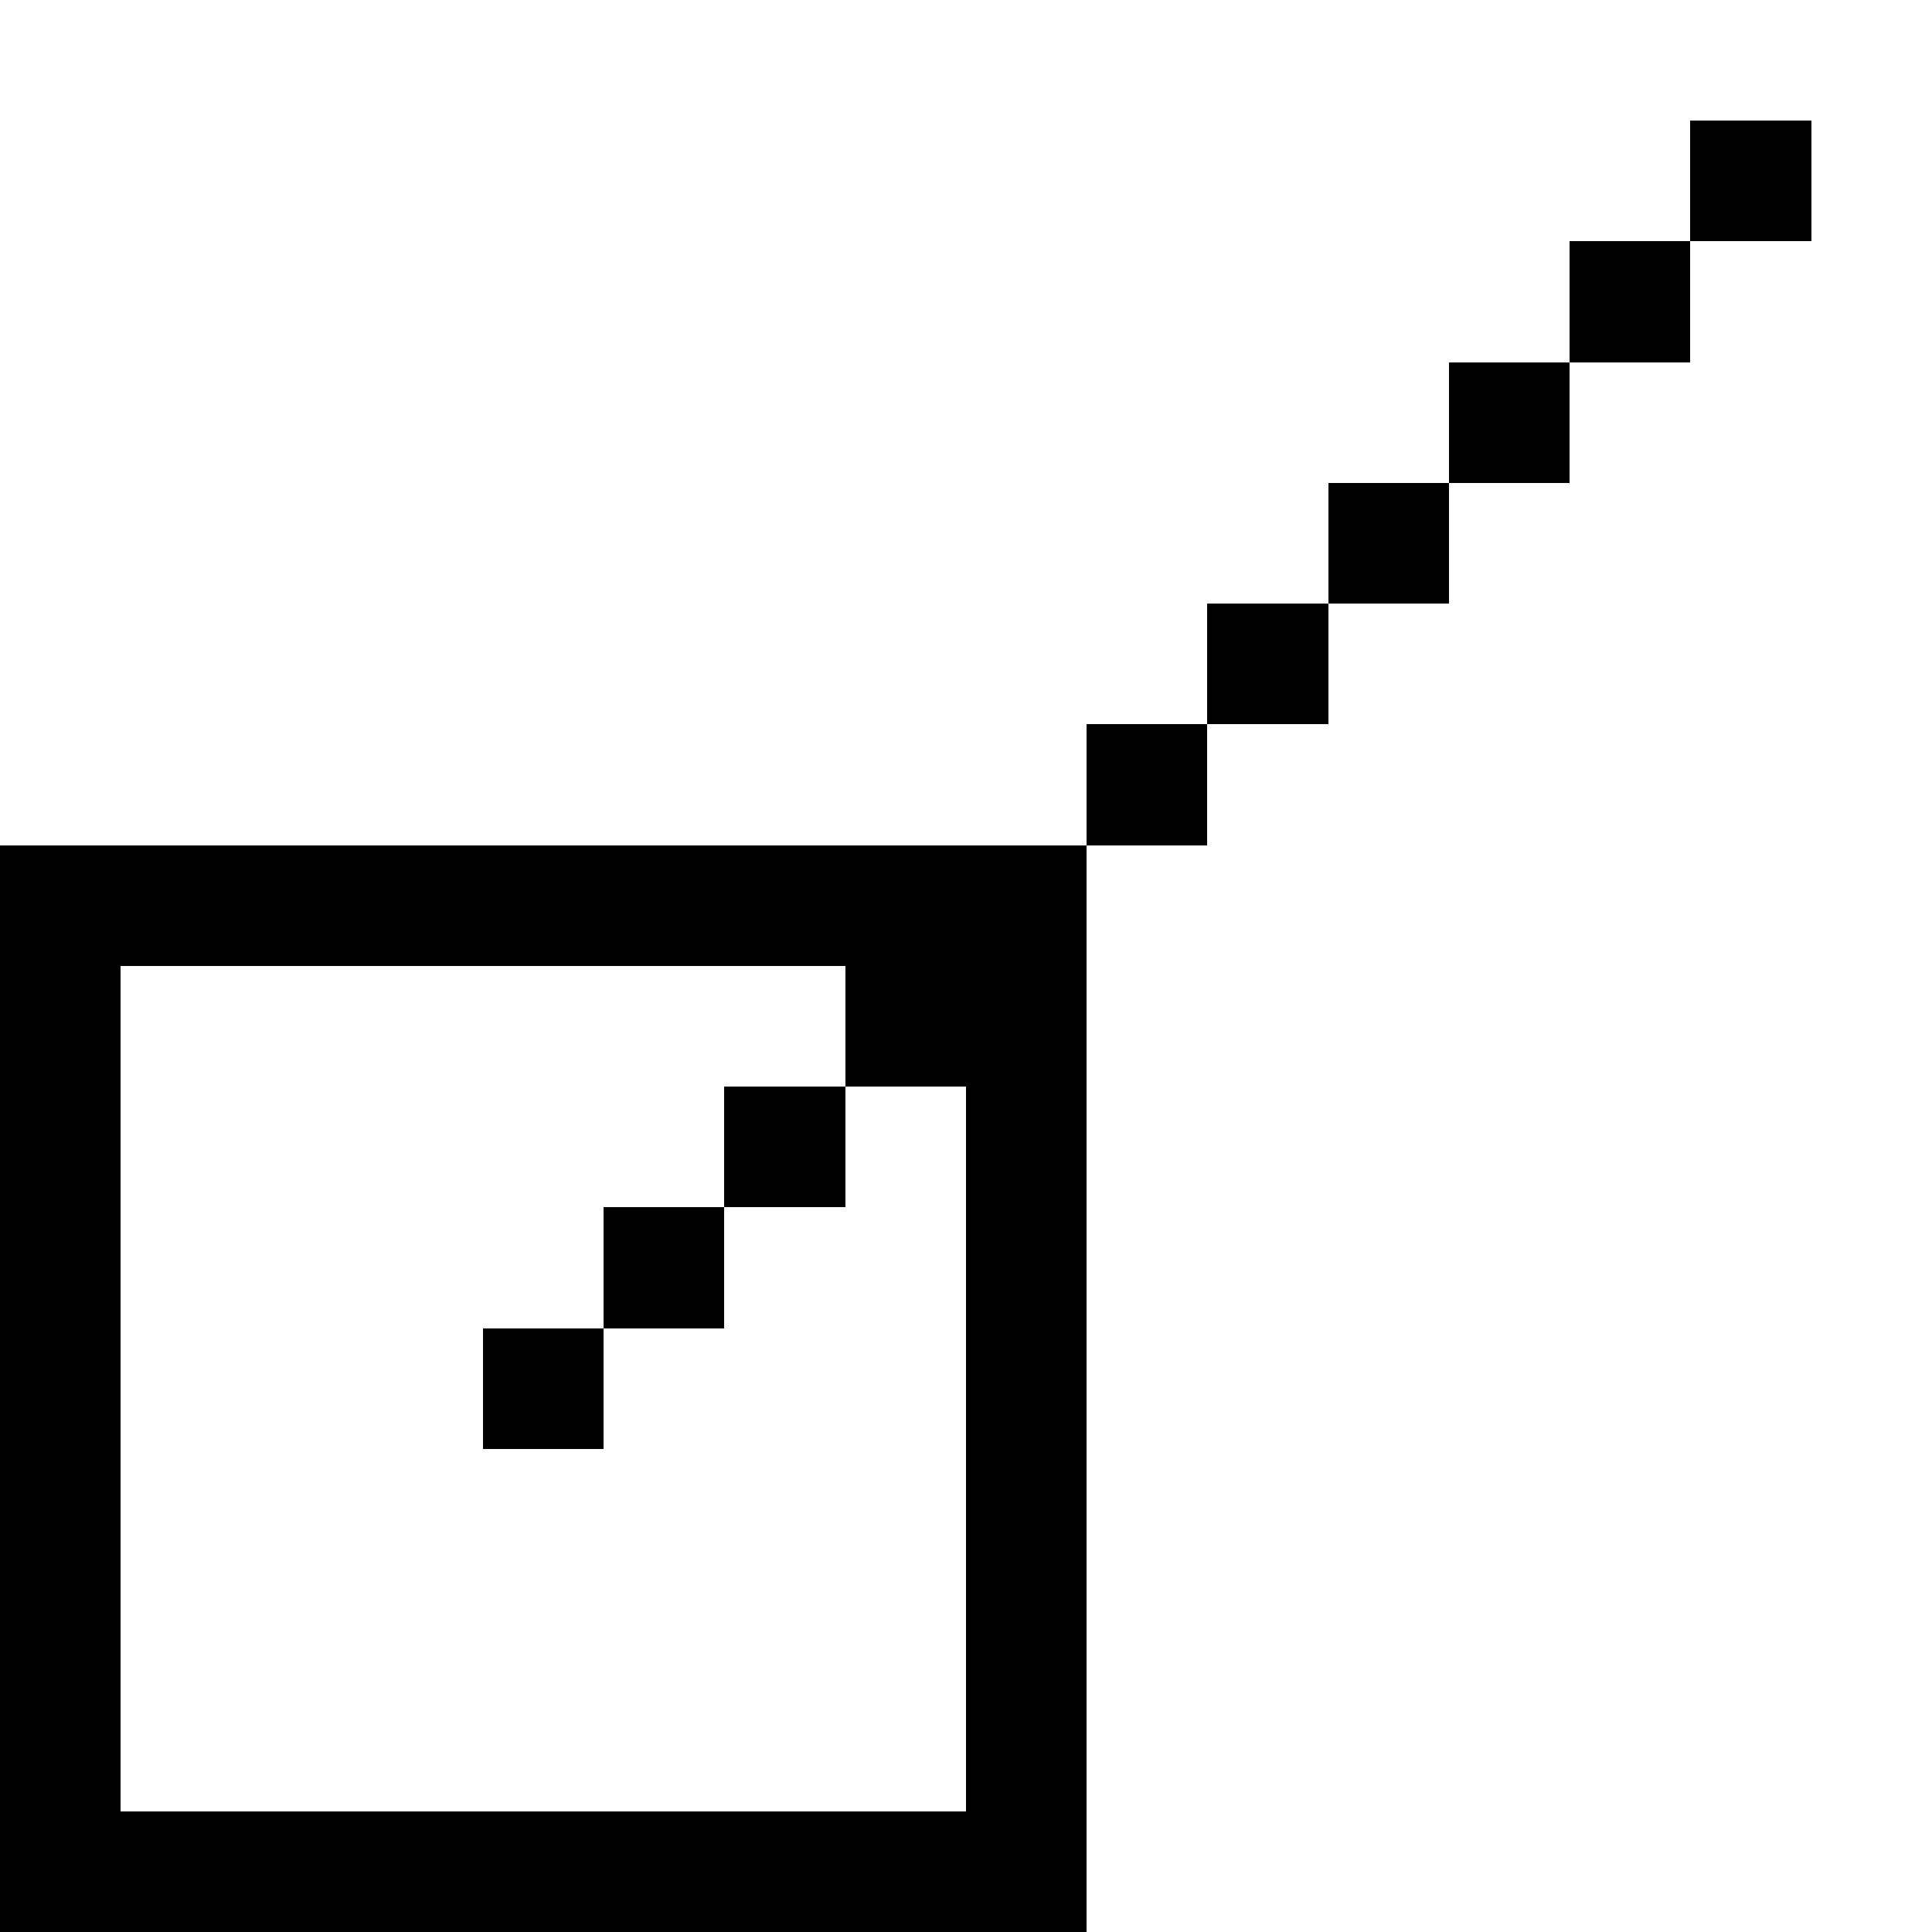
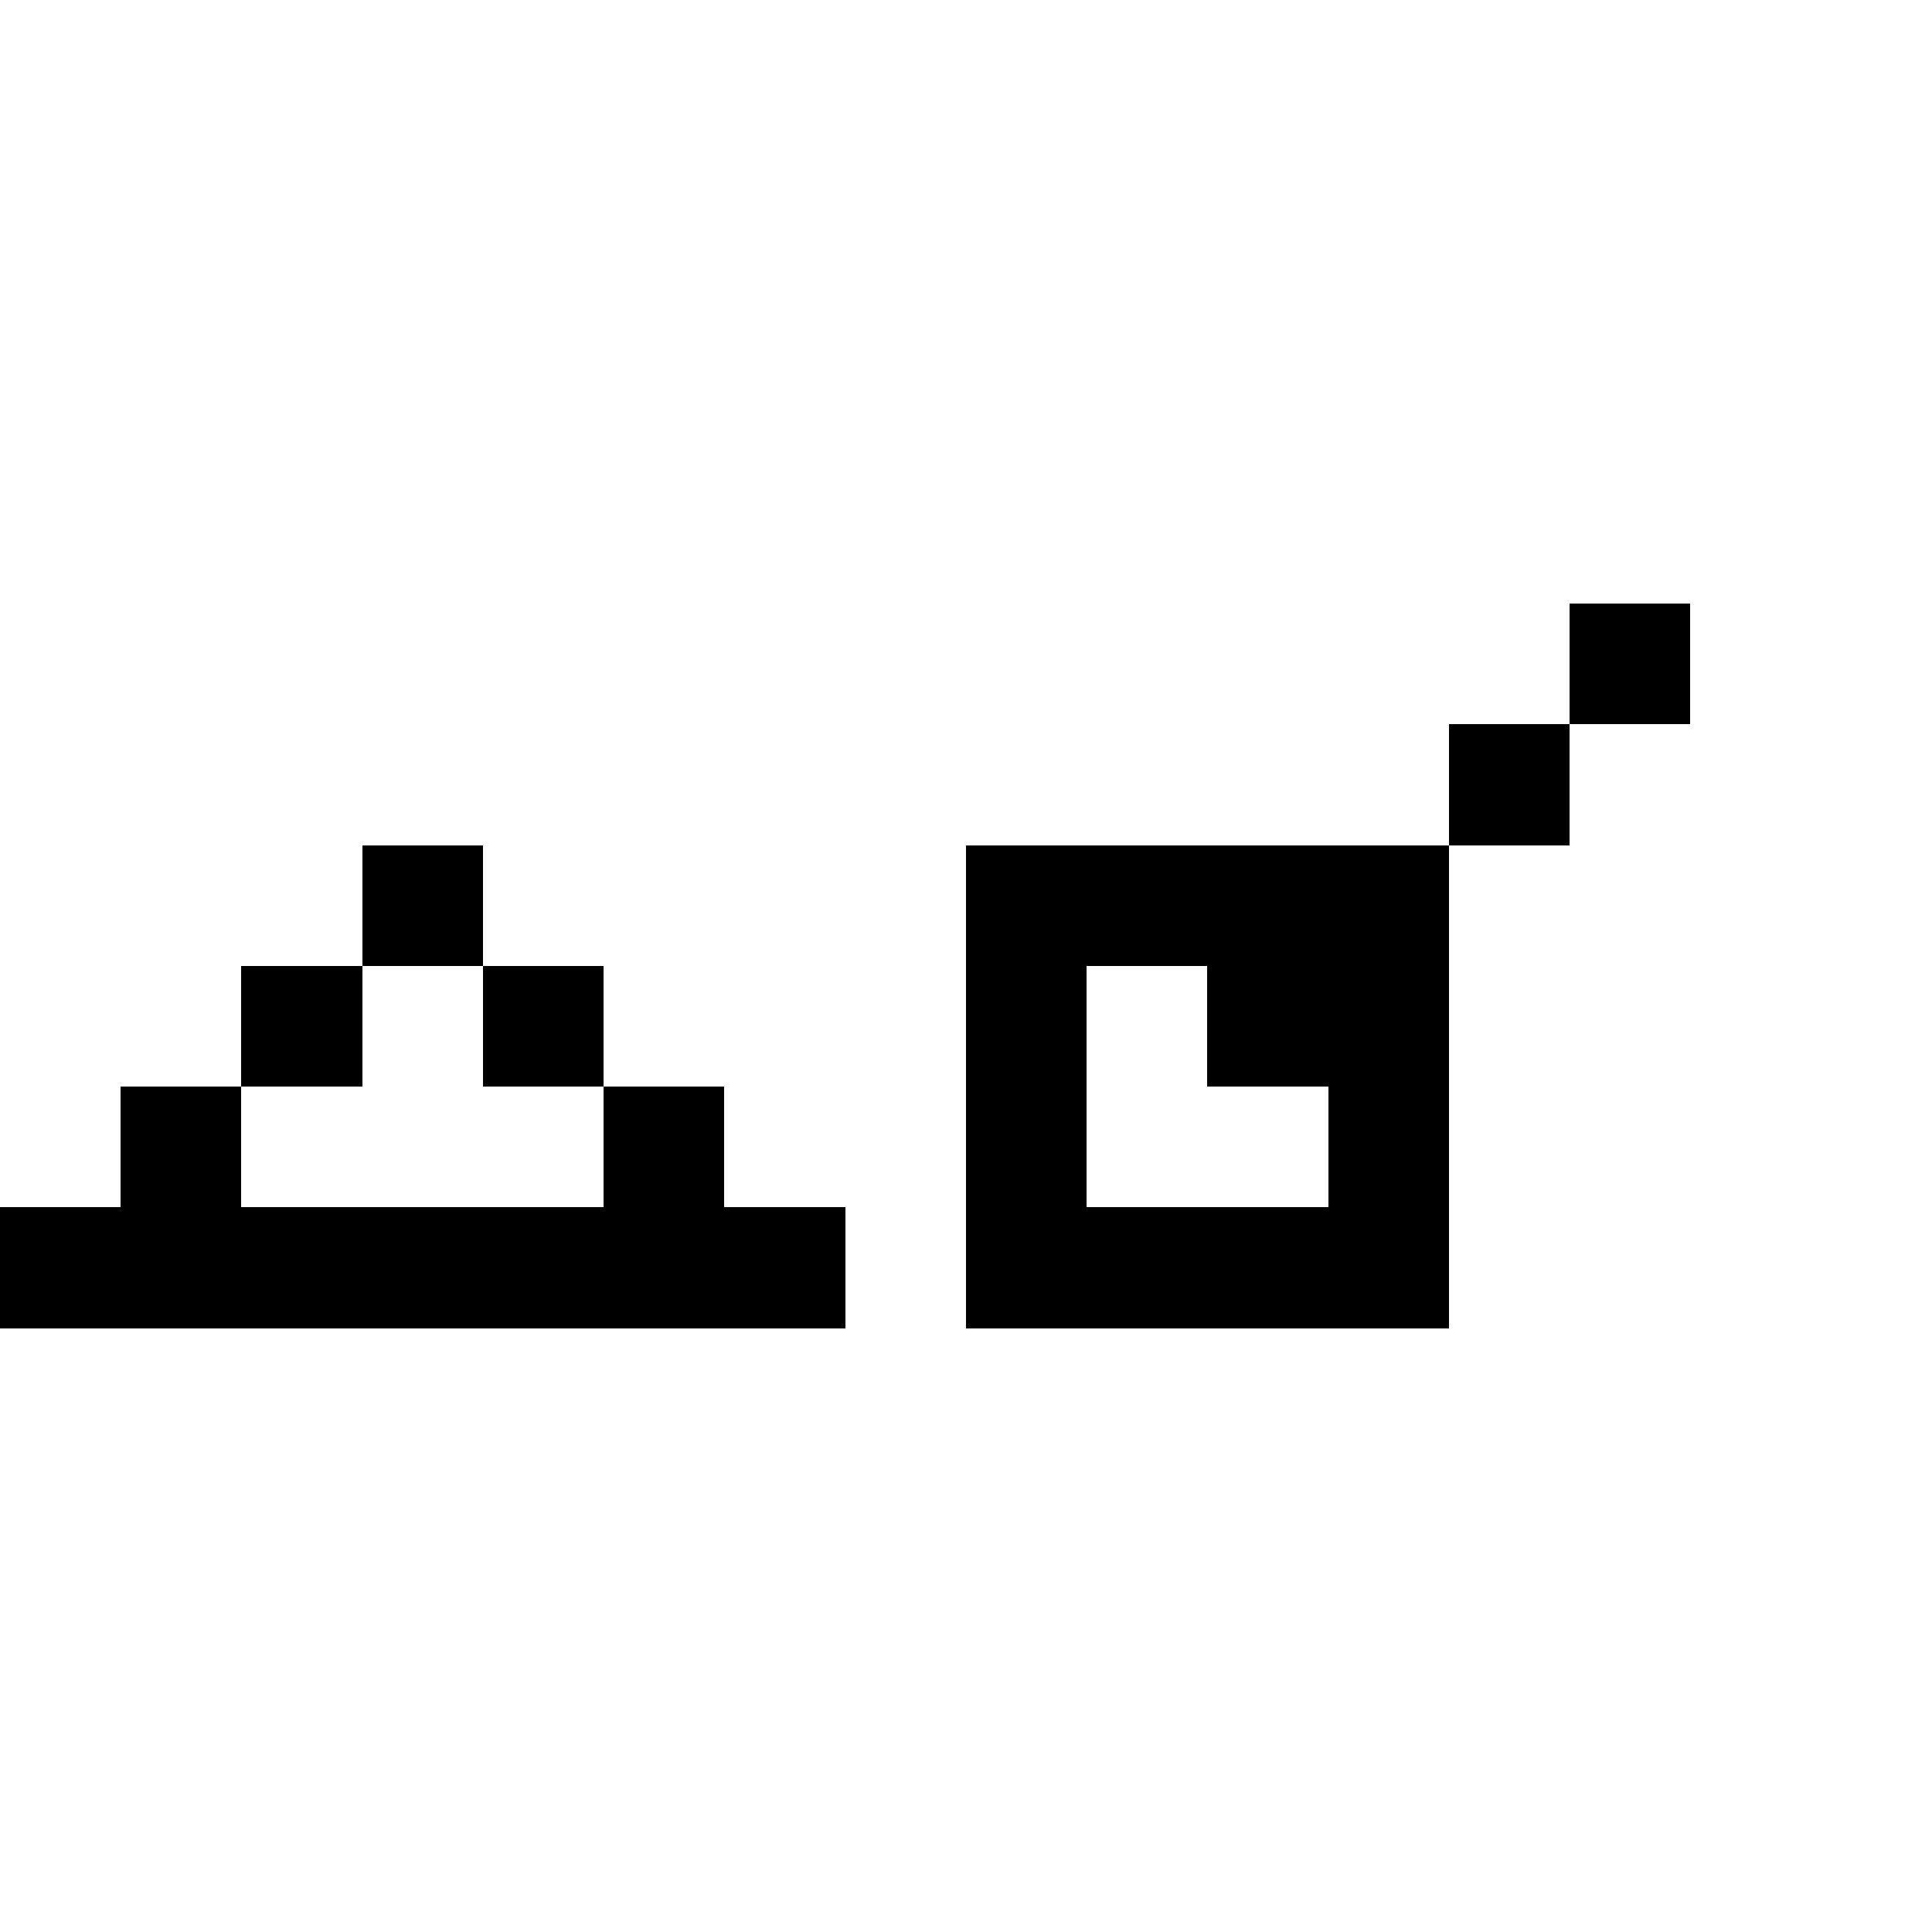
<svg xmlns="http://www.w3.org/2000/svg" viewBox="0 0 16 16" width="16" height="16" shape-rendering="crispEdges" role="img" aria-label="front">
-   <rect x="14" y="1" width="1" height="1" fill="currentColor" />
-   <rect x="13" y="2" width="1" height="1" fill="currentColor" />
-   <rect x="12" y="3" width="1" height="1" fill="currentColor" />
-   <rect x="11" y="4" width="1" height="1" fill="currentColor" />
-   <rect x="10" y="5" width="1" height="1" fill="currentColor" />
-   <rect x="9" y="6" width="1" height="1" fill="currentColor" />
-   <rect x="0" y="7" width="9" height="1" fill="currentColor" />
-   <rect x="0" y="8" width="1" height="7" fill="currentColor" />
-   <rect x="7" y="8" width="2" height="1" fill="currentColor" />
-   <rect x="6" y="9" width="1" height="1" fill="currentColor" />
-   <rect x="8" y="9" width="1" height="6" fill="currentColor" />
-   <rect x="5" y="10" width="1" height="1" fill="currentColor" />
-   <rect x="4" y="11" width="1" height="1" fill="currentColor" />
-   <rect x="0" y="15" width="9" height="1" fill="currentColor" />
+   <rect x="13" y="5" width="1" height="1" fill="currentColor" />
+   <rect x="12" y="6" width="1" height="1" fill="currentColor" />
+   <rect x="3" y="7" width="1" height="1" fill="currentColor" />
+   <rect x="8" y="7" width="4" height="1" fill="currentColor" />
+   <rect x="2" y="8" width="1" height="1" fill="currentColor" />
+   <rect x="4" y="8" width="1" height="1" fill="currentColor" />
+   <rect x="8" y="8" width="1" height="2" fill="currentColor" />
+   <rect x="10" y="8" width="2" height="1" fill="currentColor" />
+   <rect x="1" y="9" width="1" height="1" fill="currentColor" />
+   <rect x="5" y="9" width="1" height="1" fill="currentColor" />
+   <rect x="11" y="9" width="1" height="1" fill="currentColor" />
+   <rect x="0" y="10" width="7" height="1" fill="currentColor" />
+   <rect x="8" y="10" width="4" height="1" fill="currentColor" />
</svg>
